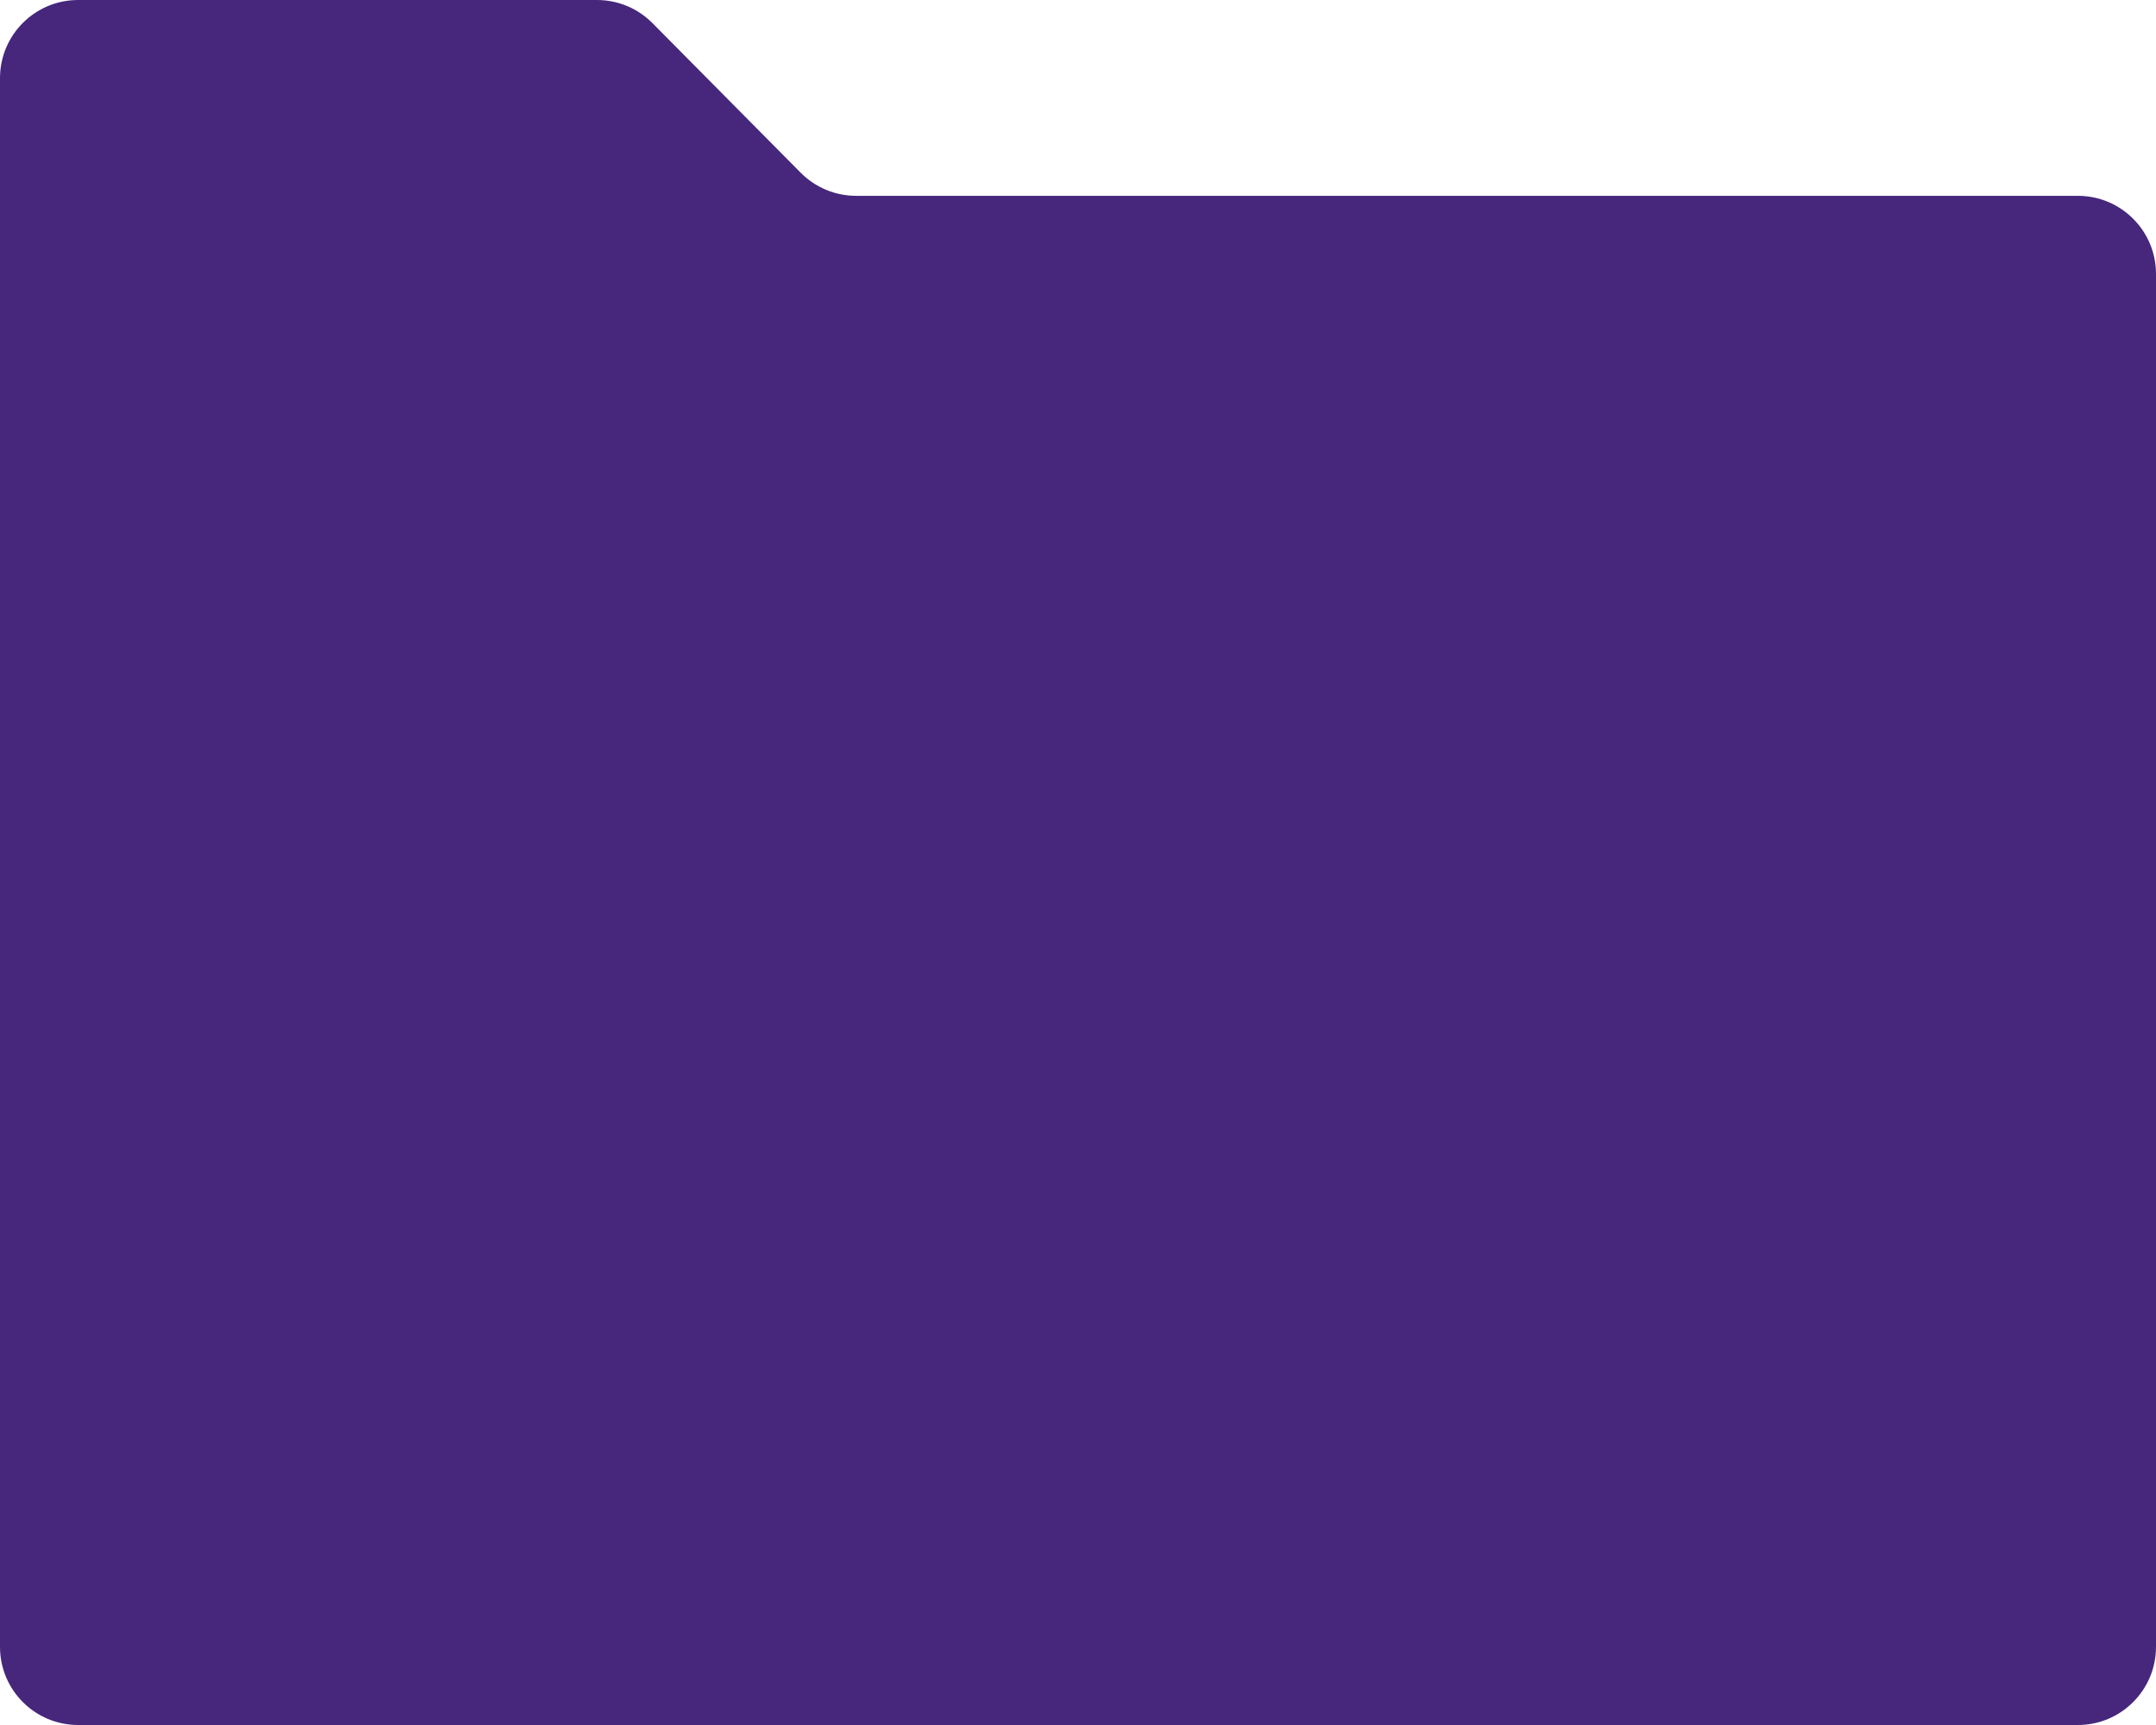
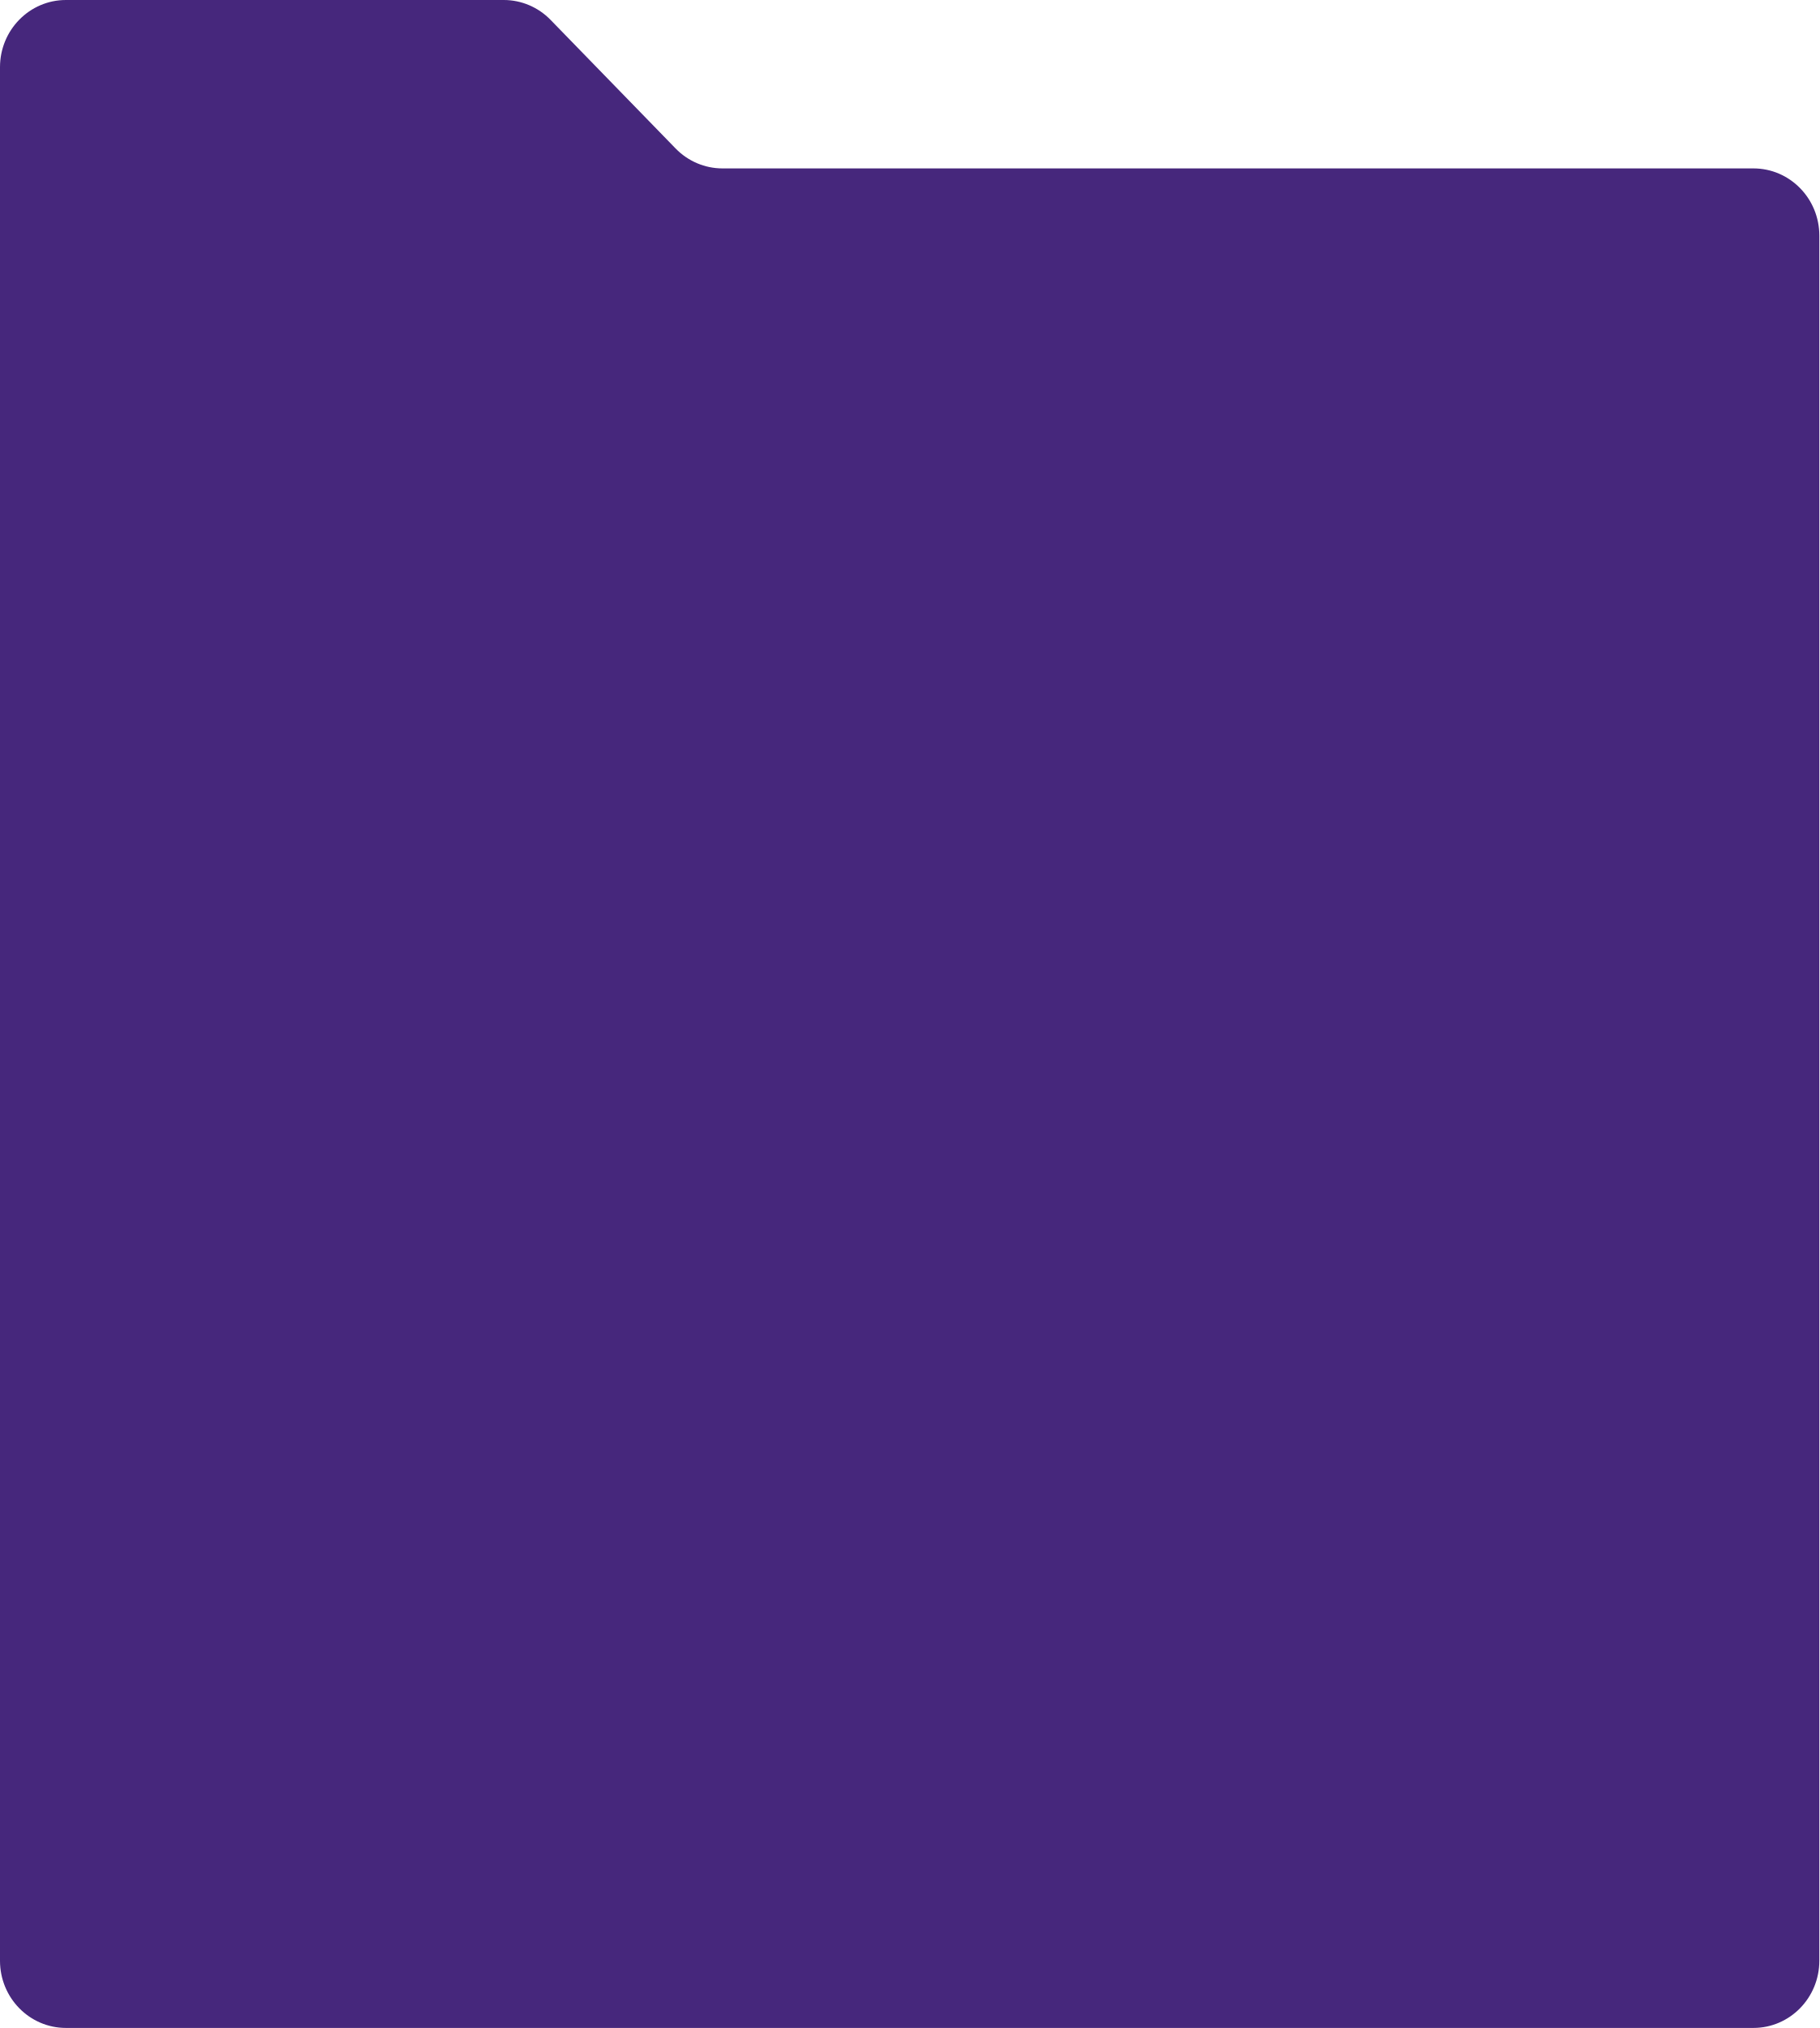
- <svg xmlns="http://www.w3.org/2000/svg" width="1380" height="1104" viewBox="0 0 1380 1104" fill="none">
-   <path d="M0 50C0 22.386 22.386 0 50 0H382.116C395.456 0 408.242 5.33 417.632 14.806L512.488 110.528C521.878 120.003 534.664 125.333 548.004 125.333H1330C1357.61 125.333 1380 147.719 1380 175.333V1054C1380 1081.61 1357.61 1104 1330 1104H50C22.386 1104 0 1081.61 0 1054V50Z" fill="#46277C" />
+ <svg xmlns="http://www.w3.org/2000/svg" width="1380" height="1538" viewBox="0 0 1380 1538" fill="none">
+   <path d="M0 50.951C0 22.812 22.386 0 50 0H382.116C395.456 0 408.242 5.432 417.632 15.087L512.488 112.63C521.878 122.286 534.664 127.717 548.004 127.717H1330C1357.61 127.717 1380 150.529 1380 178.668V1487C1380 1515.14 1357.61 1537.95 1330 1537.95H50C22.386 1537.95 0 1515.14 0 1487V50.951Z" fill="#46277C" />
</svg>
